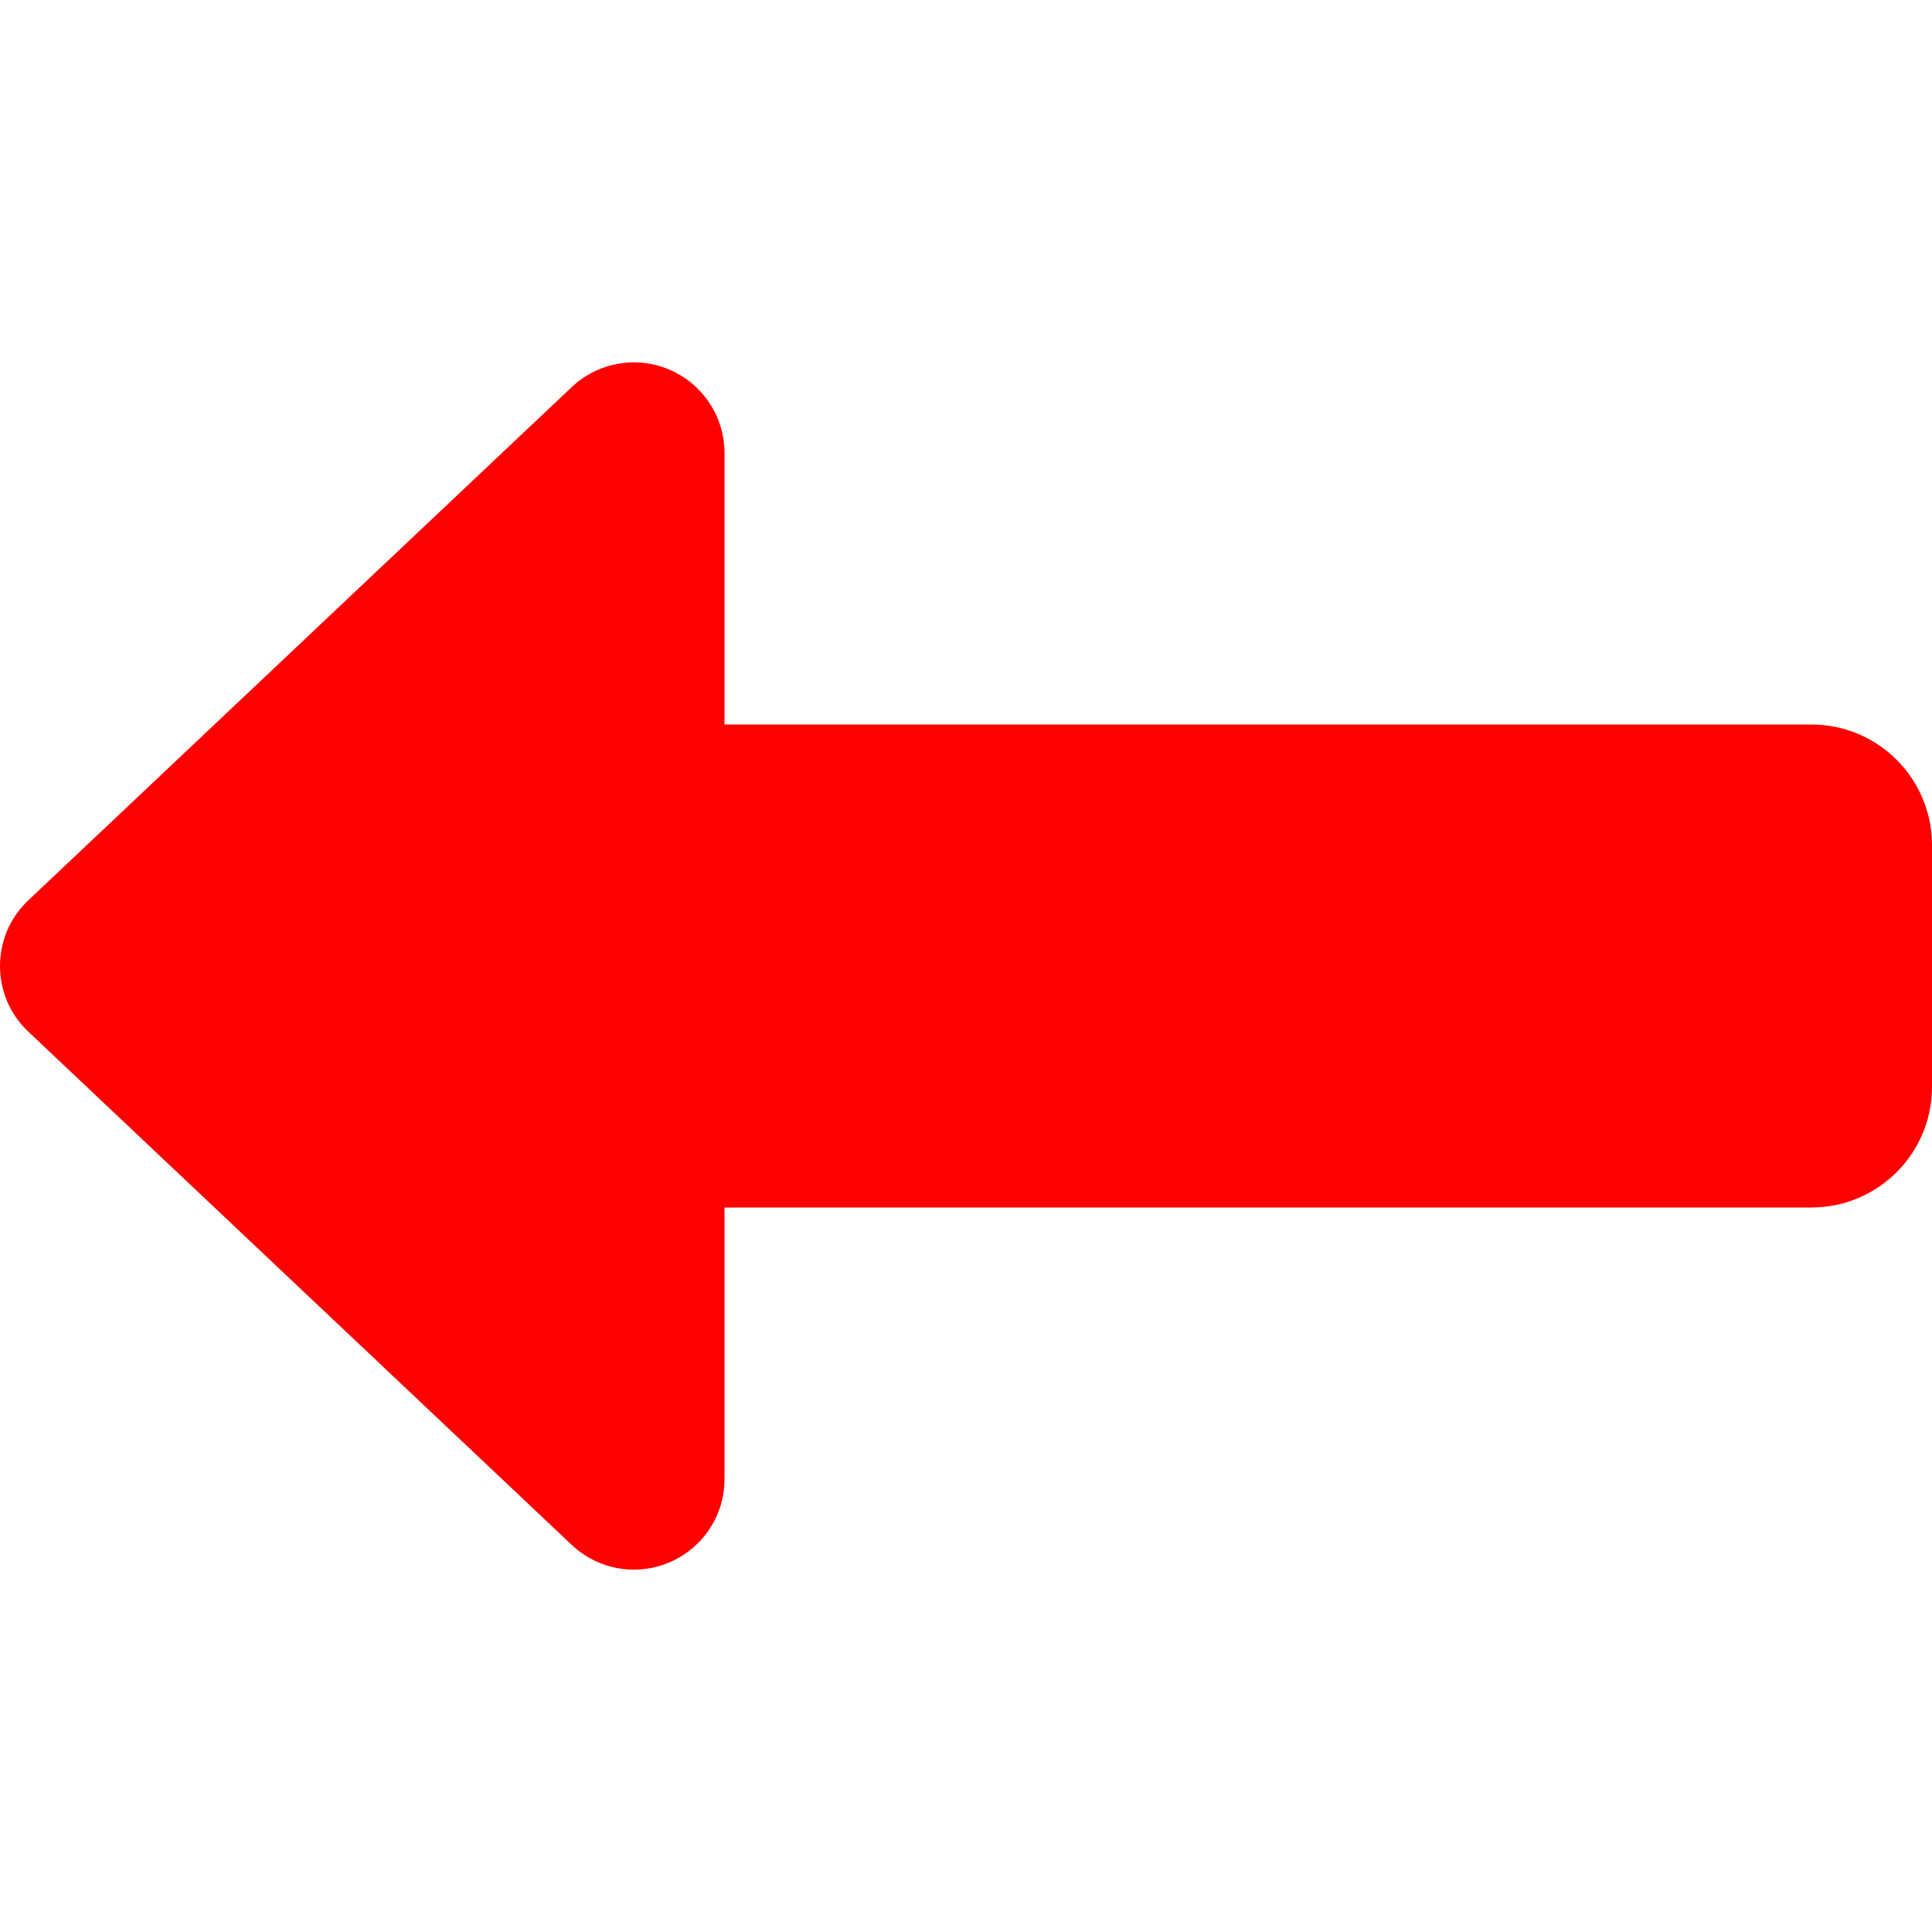
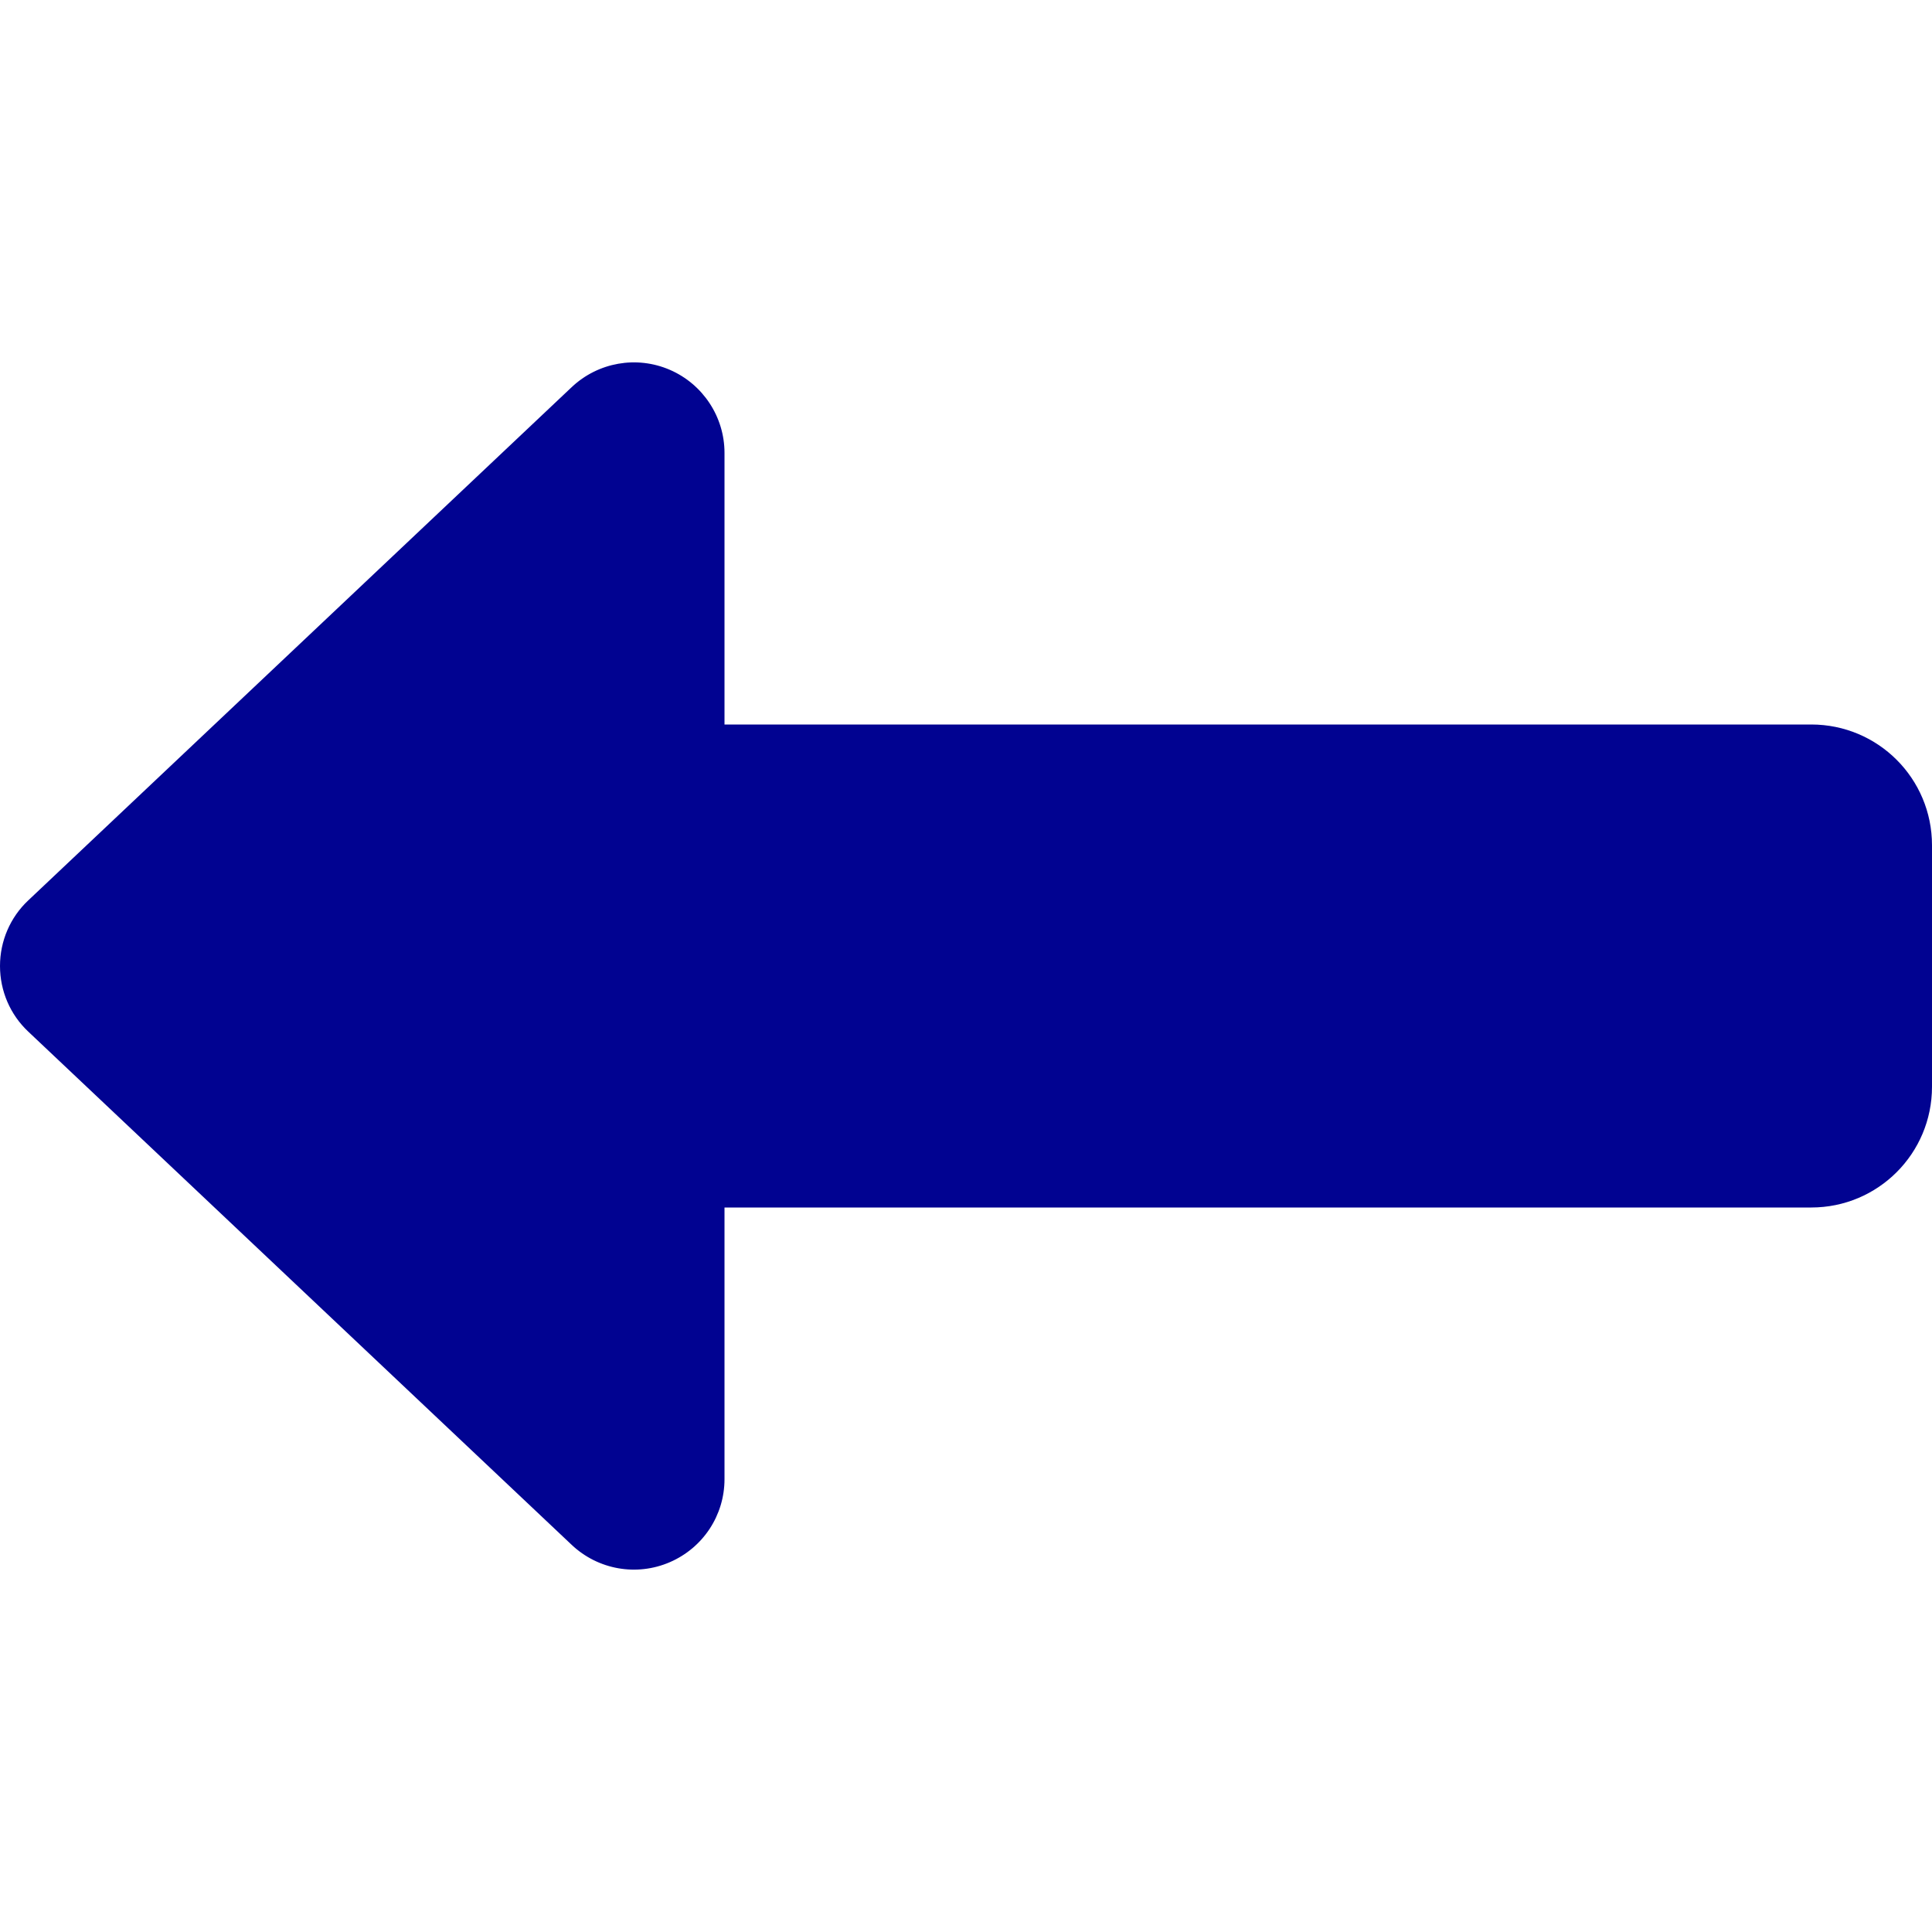
<svg xmlns="http://www.w3.org/2000/svg" viewBox="0 0 512 512">
-   <path fill="red" d="M177.5 414c-8.8 3.8-19 2-26-4.6l-144-136C2.7 268.9 0 262.6 0 256s2.7-12.9 7.5-17.4l144-136c7-6.6 17.2-8.4 26-4.6s14.5 12.5 14.5 22l0 72 288 0c17.7 0 32 14.3 32 32l0 64c0 17.7-14.3 32-32 32l-288 0 0 72c0 9.6-5.7 18.2-14.5 22z" />
+   <path fill="#010391" d="M177.5 414c-8.8 3.8-19 2-26-4.6l-144-136C2.7 268.9 0 262.6 0 256s2.7-12.9 7.5-17.4l144-136c7-6.6 17.2-8.4 26-4.6s14.5 12.5 14.5 22l0 72 288 0c17.7 0 32 14.3 32 32l0 64c0 17.7-14.3 32-32 32l-288 0 0 72c0 9.6-5.7 18.2-14.5 22z" />
</svg>
